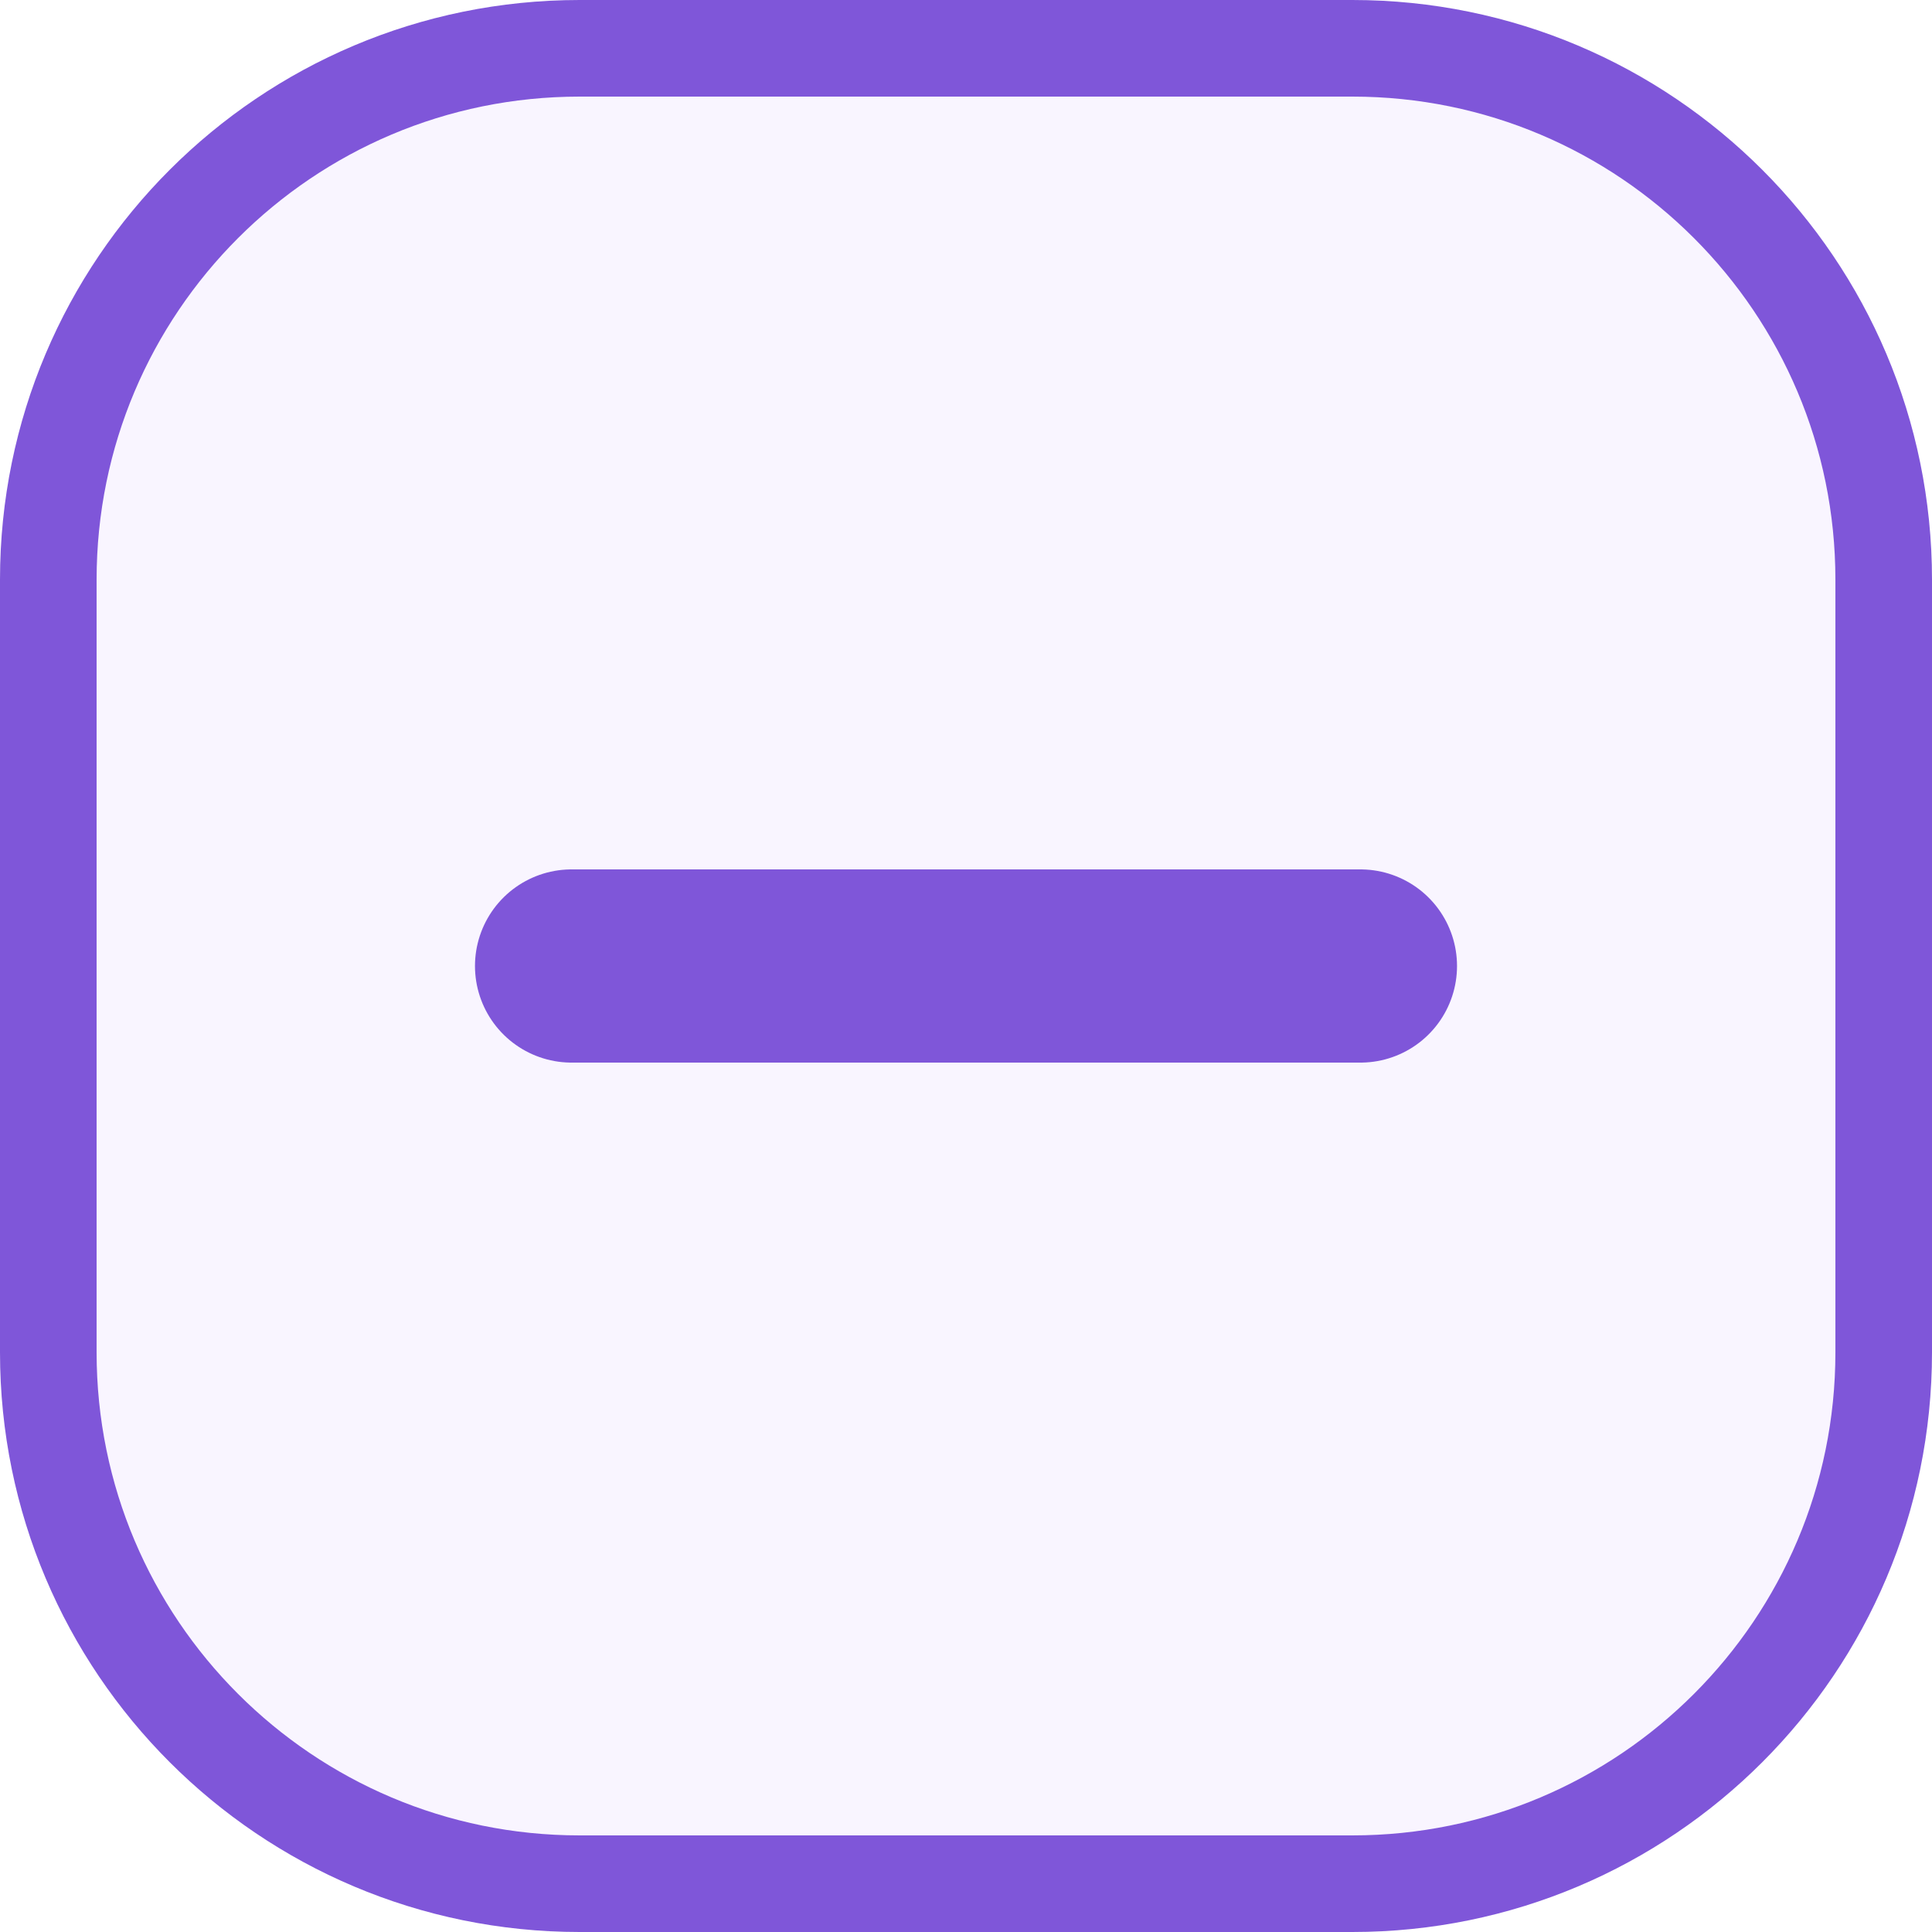
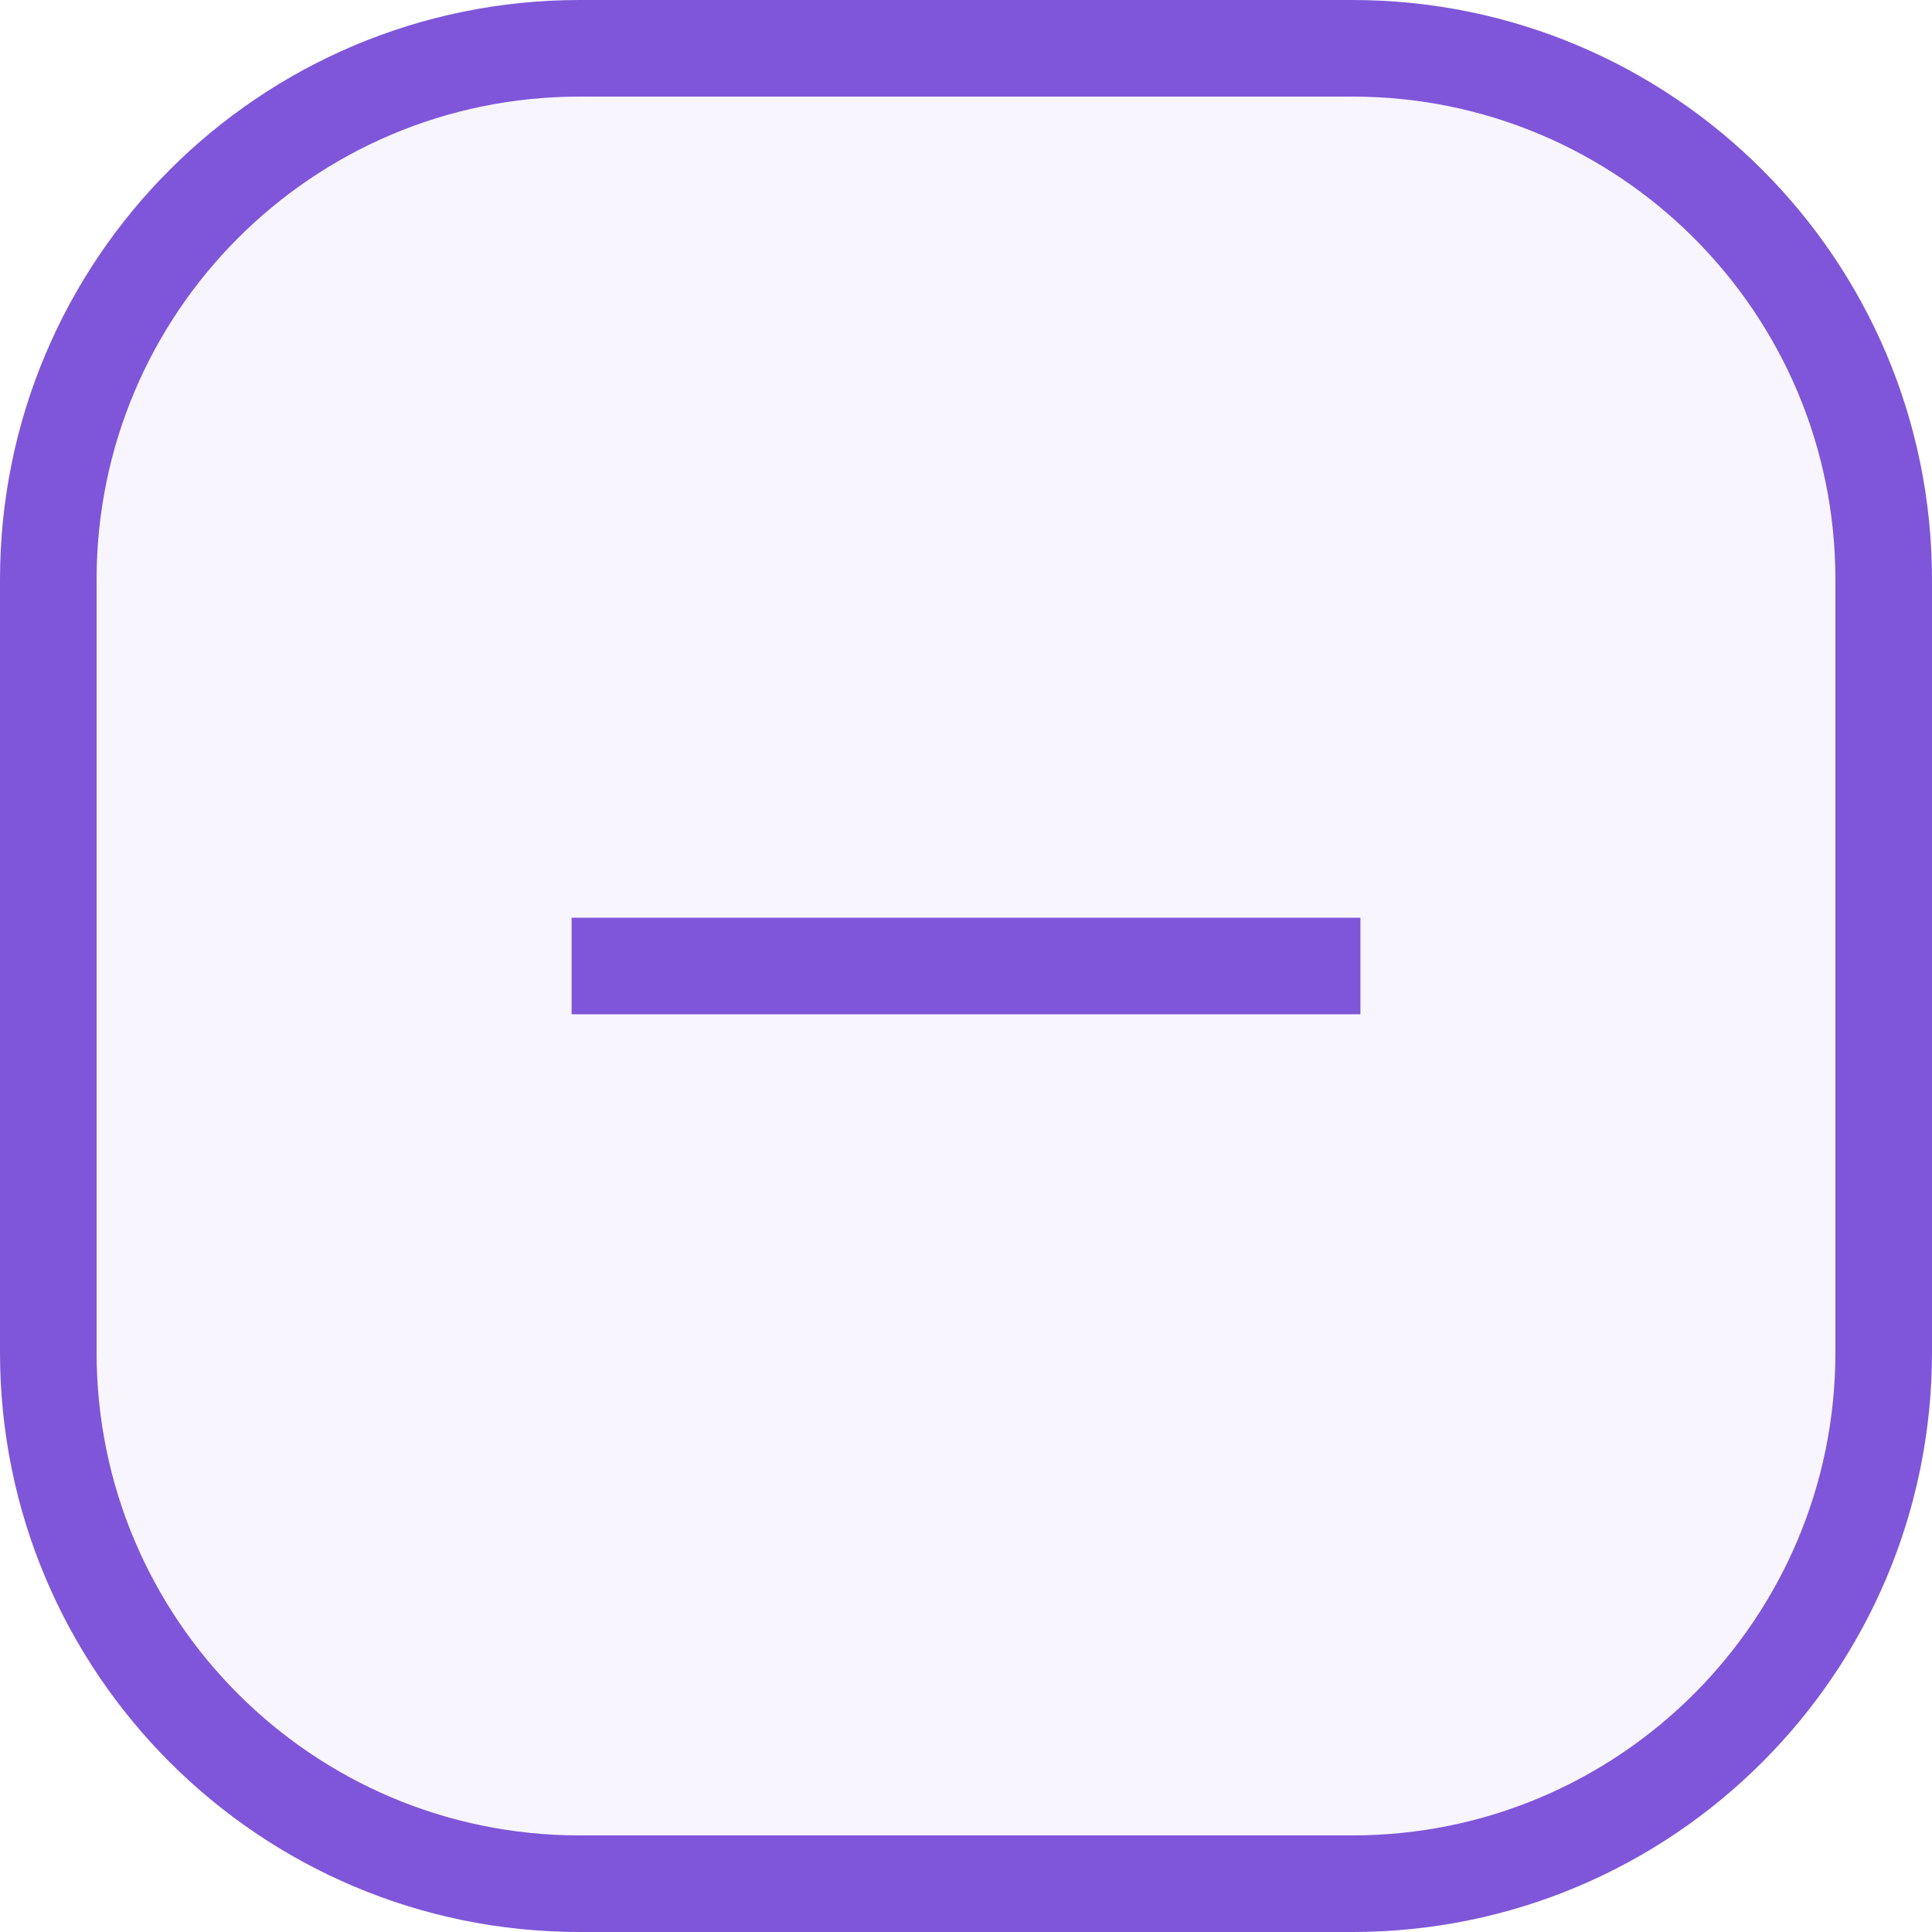
<svg xmlns="http://www.w3.org/2000/svg" width="20" height="20" viewBox="0 0 20 20" fill="none">
  <rect x="0.5" y="0.5" width="19" height="19" rx="5.5" fill="#F9F5FF" />
  <rect x="0.5" y="0.5" width="19" height="19" rx="5.5" stroke="#7F56D9" />
-   <path d="M5.917 10H14.083" stroke="#7F56D9" stroke-width="2" stroke-linecap="round" stroke-linejoin="round" />
+   <path d="M5.917 10H14.083" stroke="#7F56D9" strokeWidth="2" strokeLinecap="round" strokeLinejoin="round" />
</svg>
